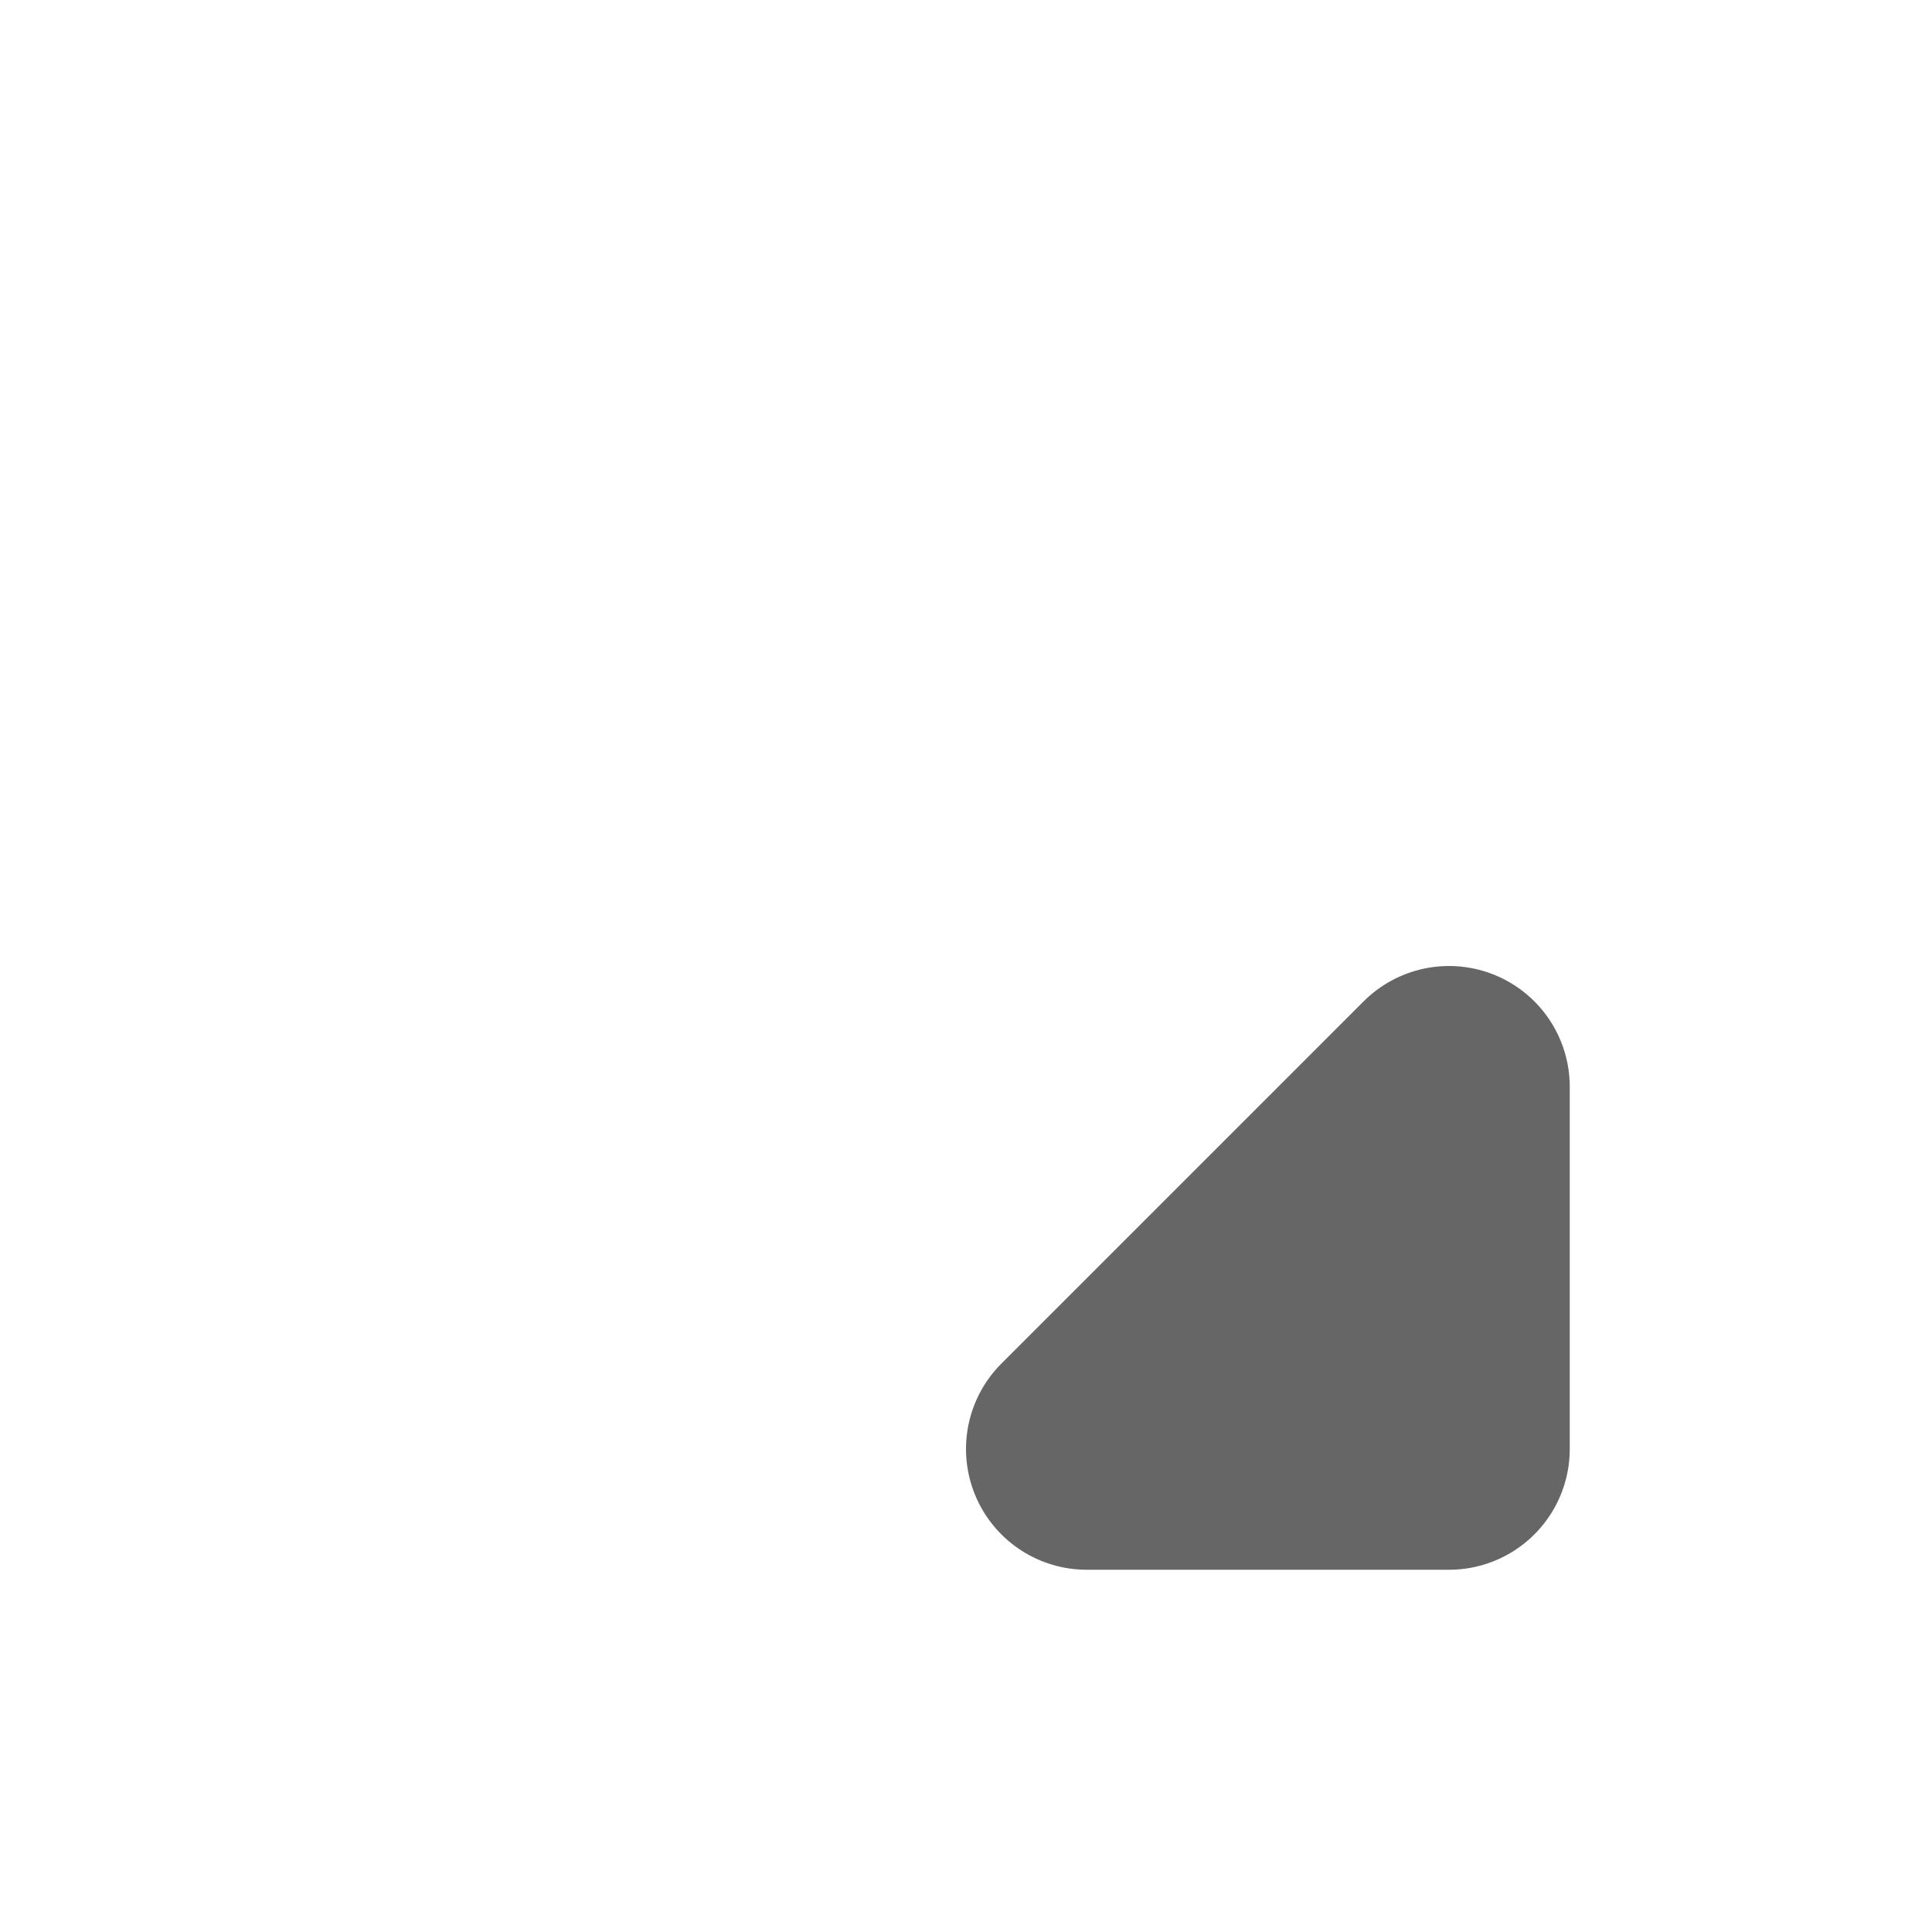
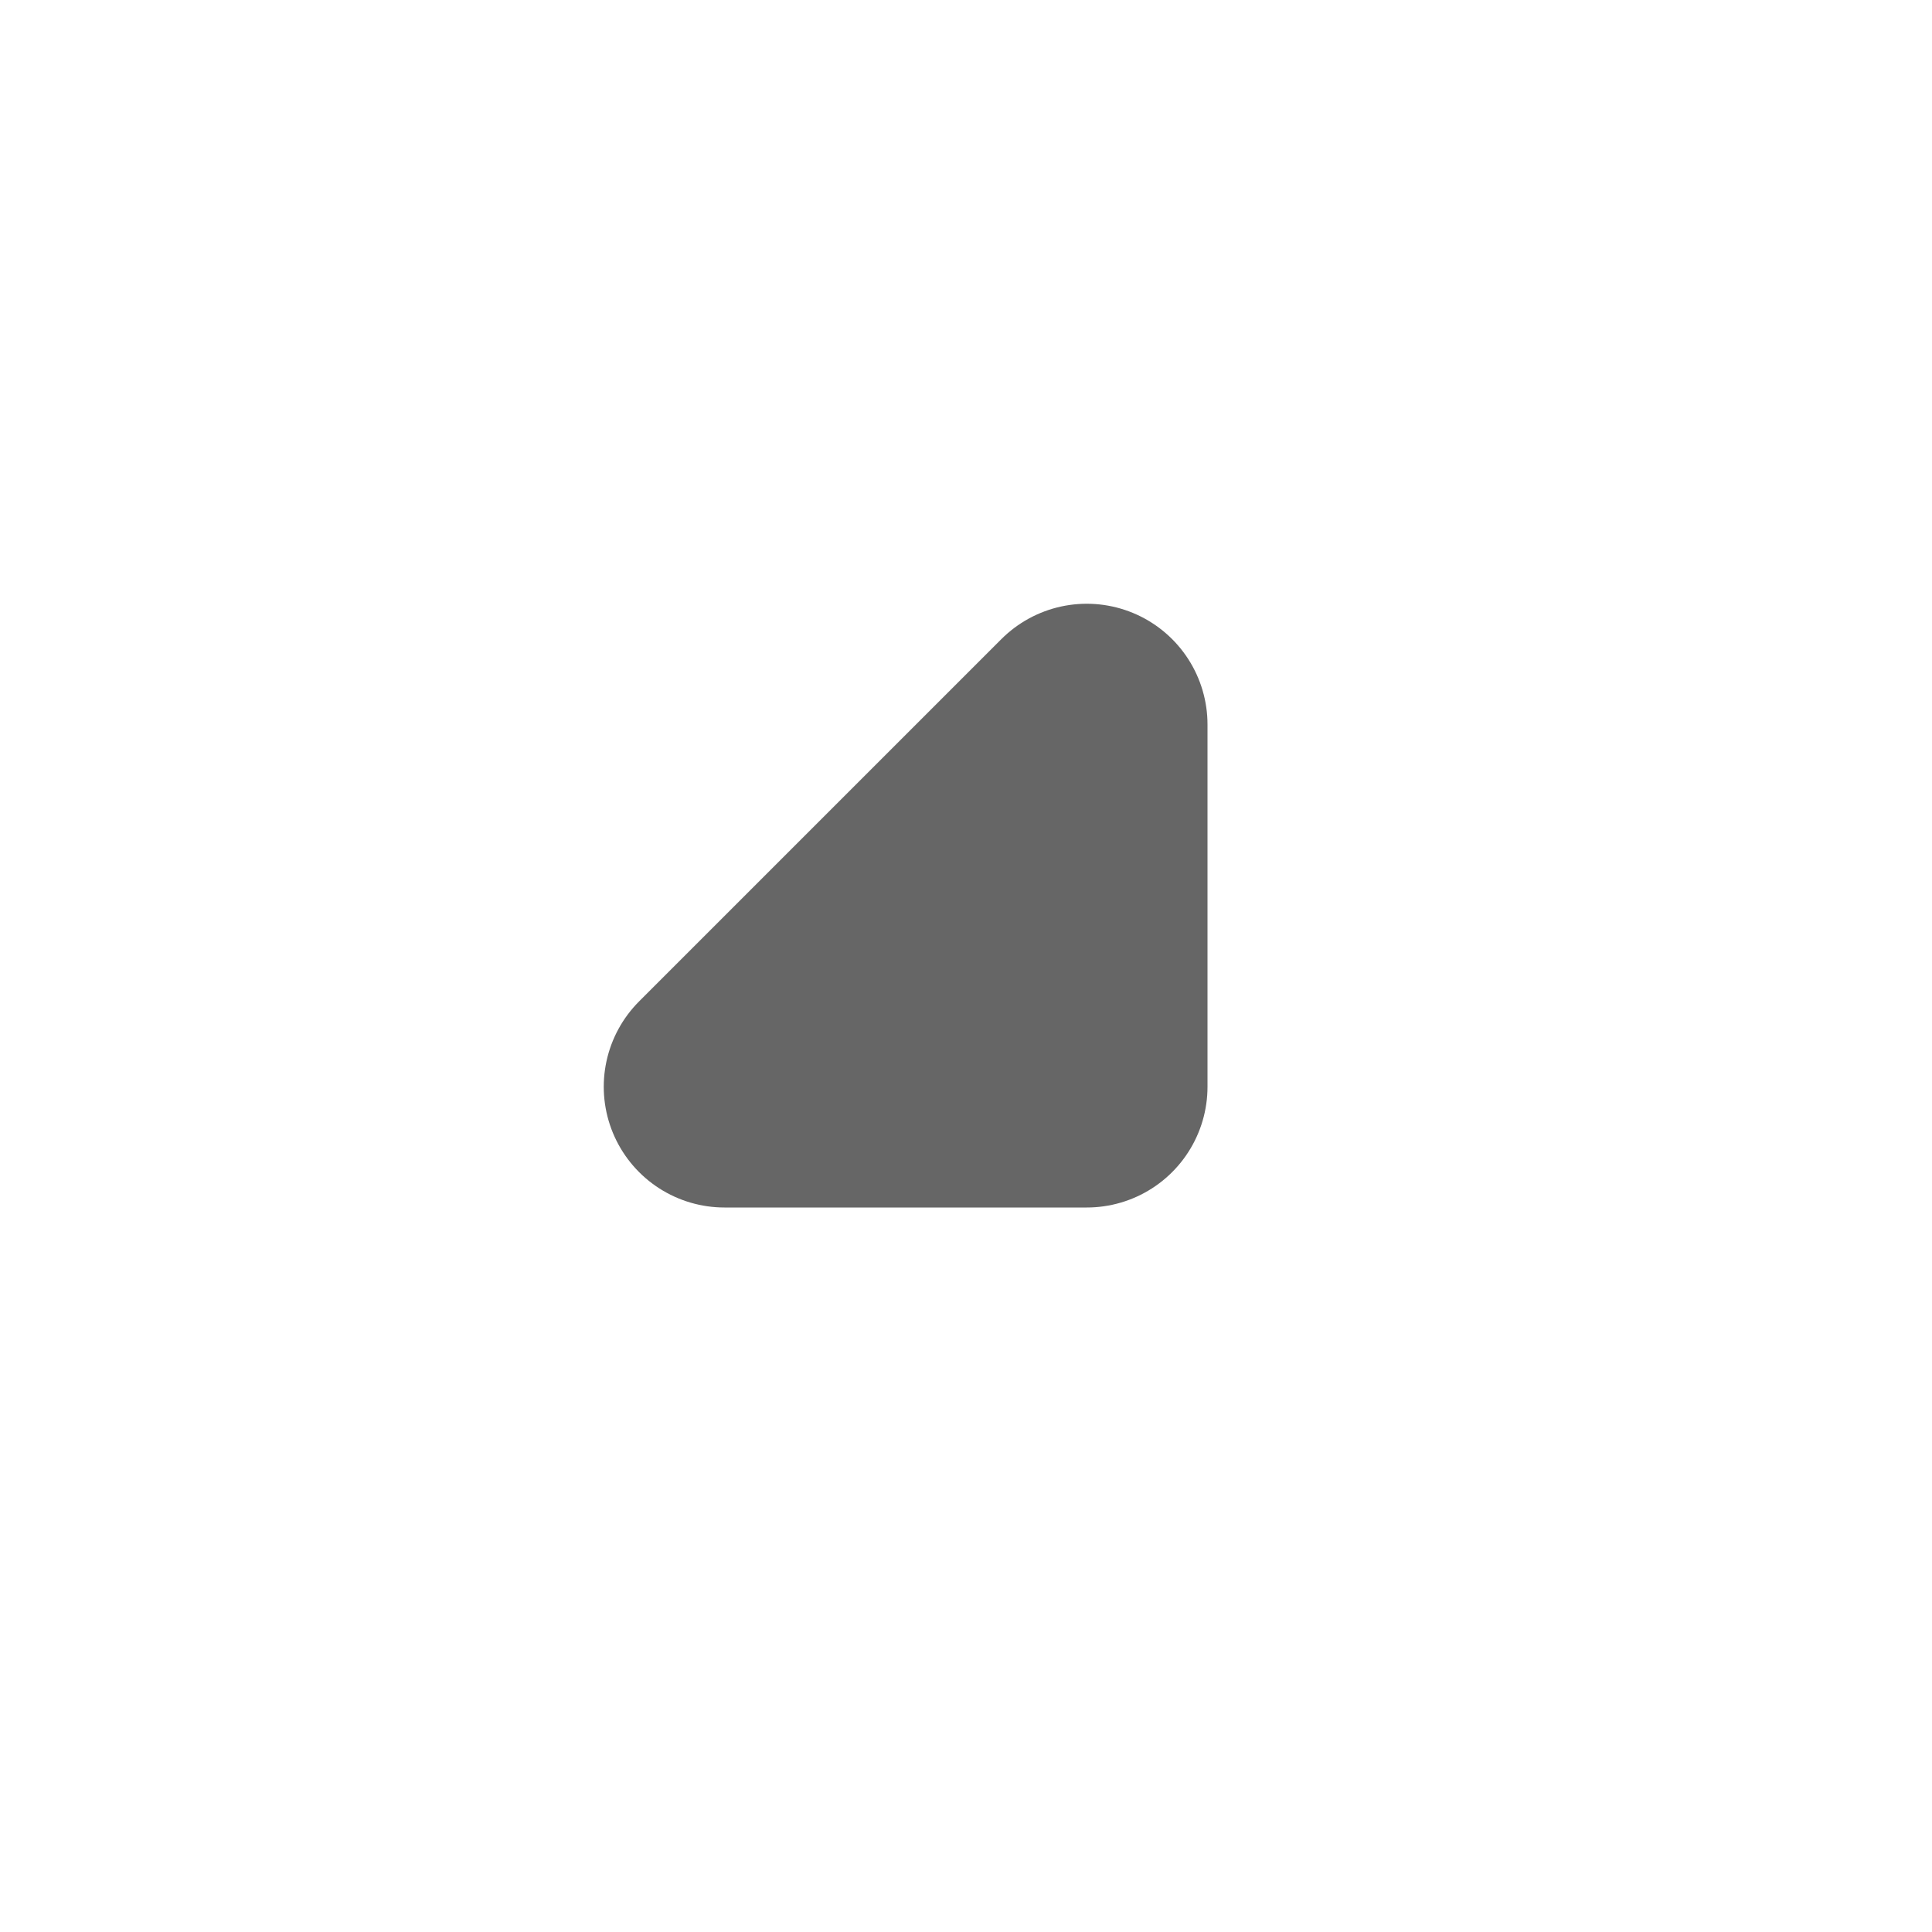
<svg xmlns="http://www.w3.org/2000/svg" width="16" height="16" viewBox="0 0 16 16">
-   <path d="M12 9v3H9z" fill="currentColor" stroke="currentColor" stroke-width="2" stroke-linejoin="round" opacity=".6" />
+   <path d="M9 6v3H6z" fill="currentColor" stroke="currentColor" stroke-width="2" stroke-linejoin="round" opacity=".6" />
</svg>
